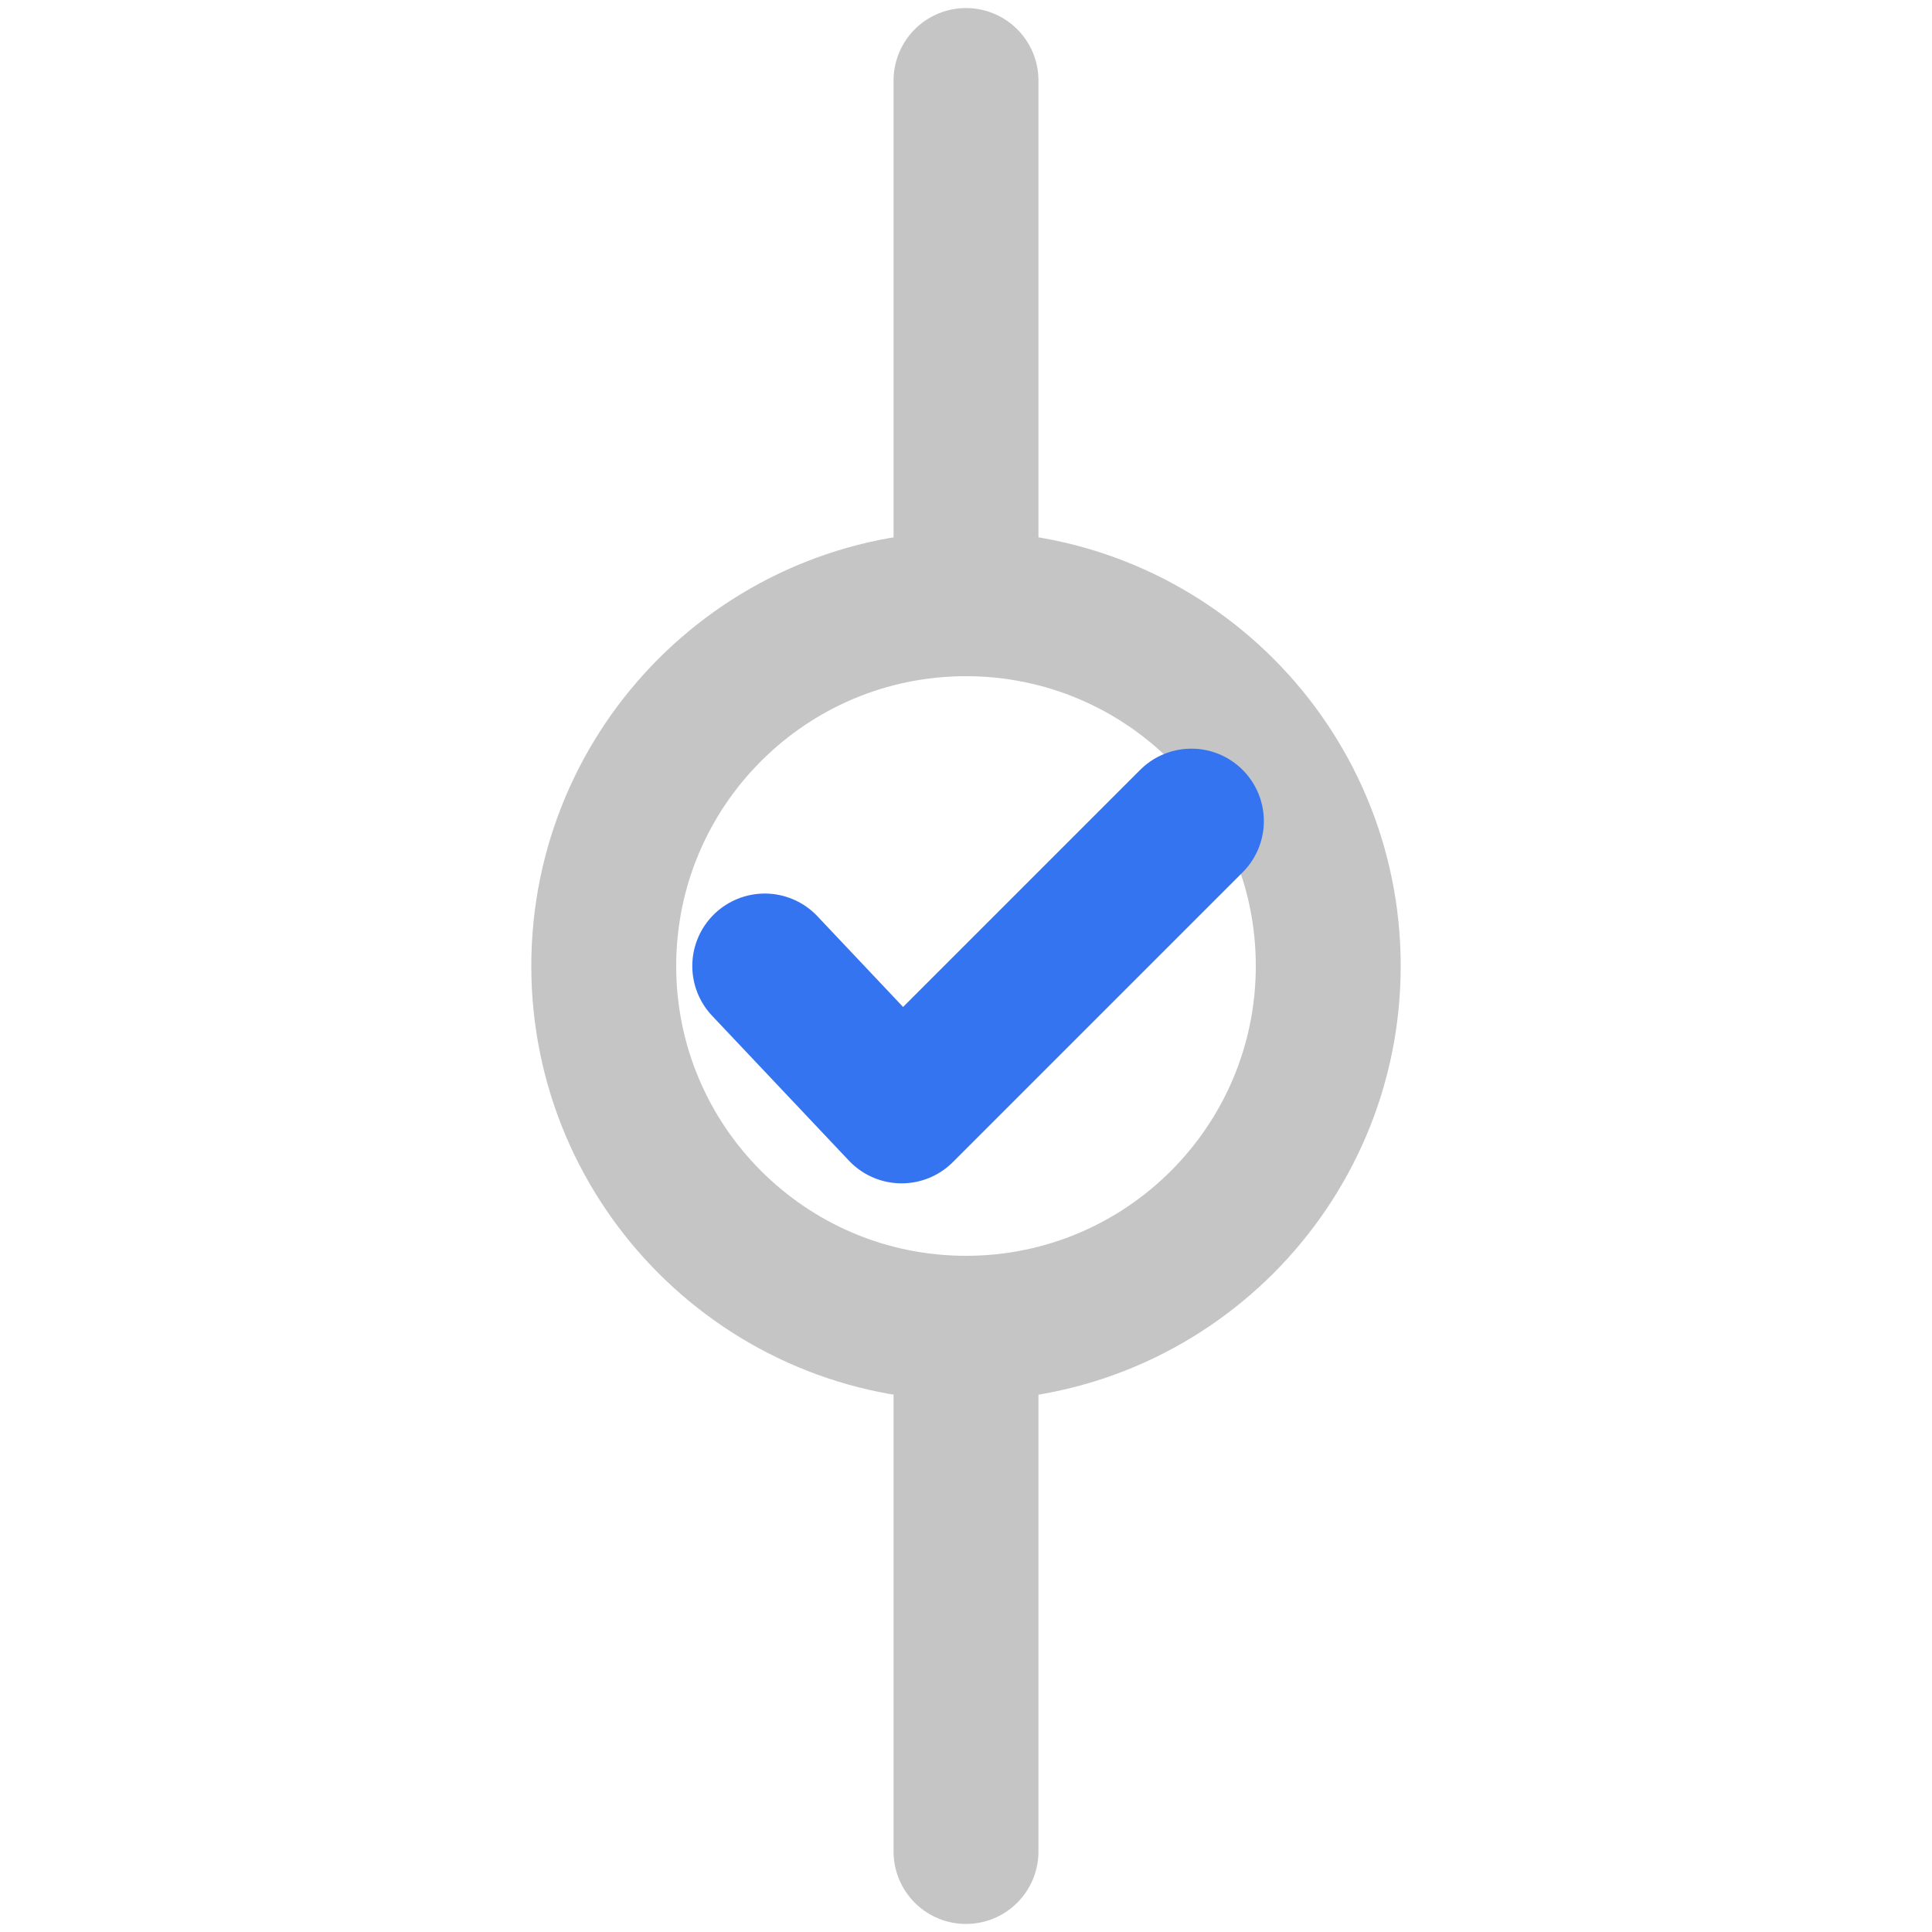
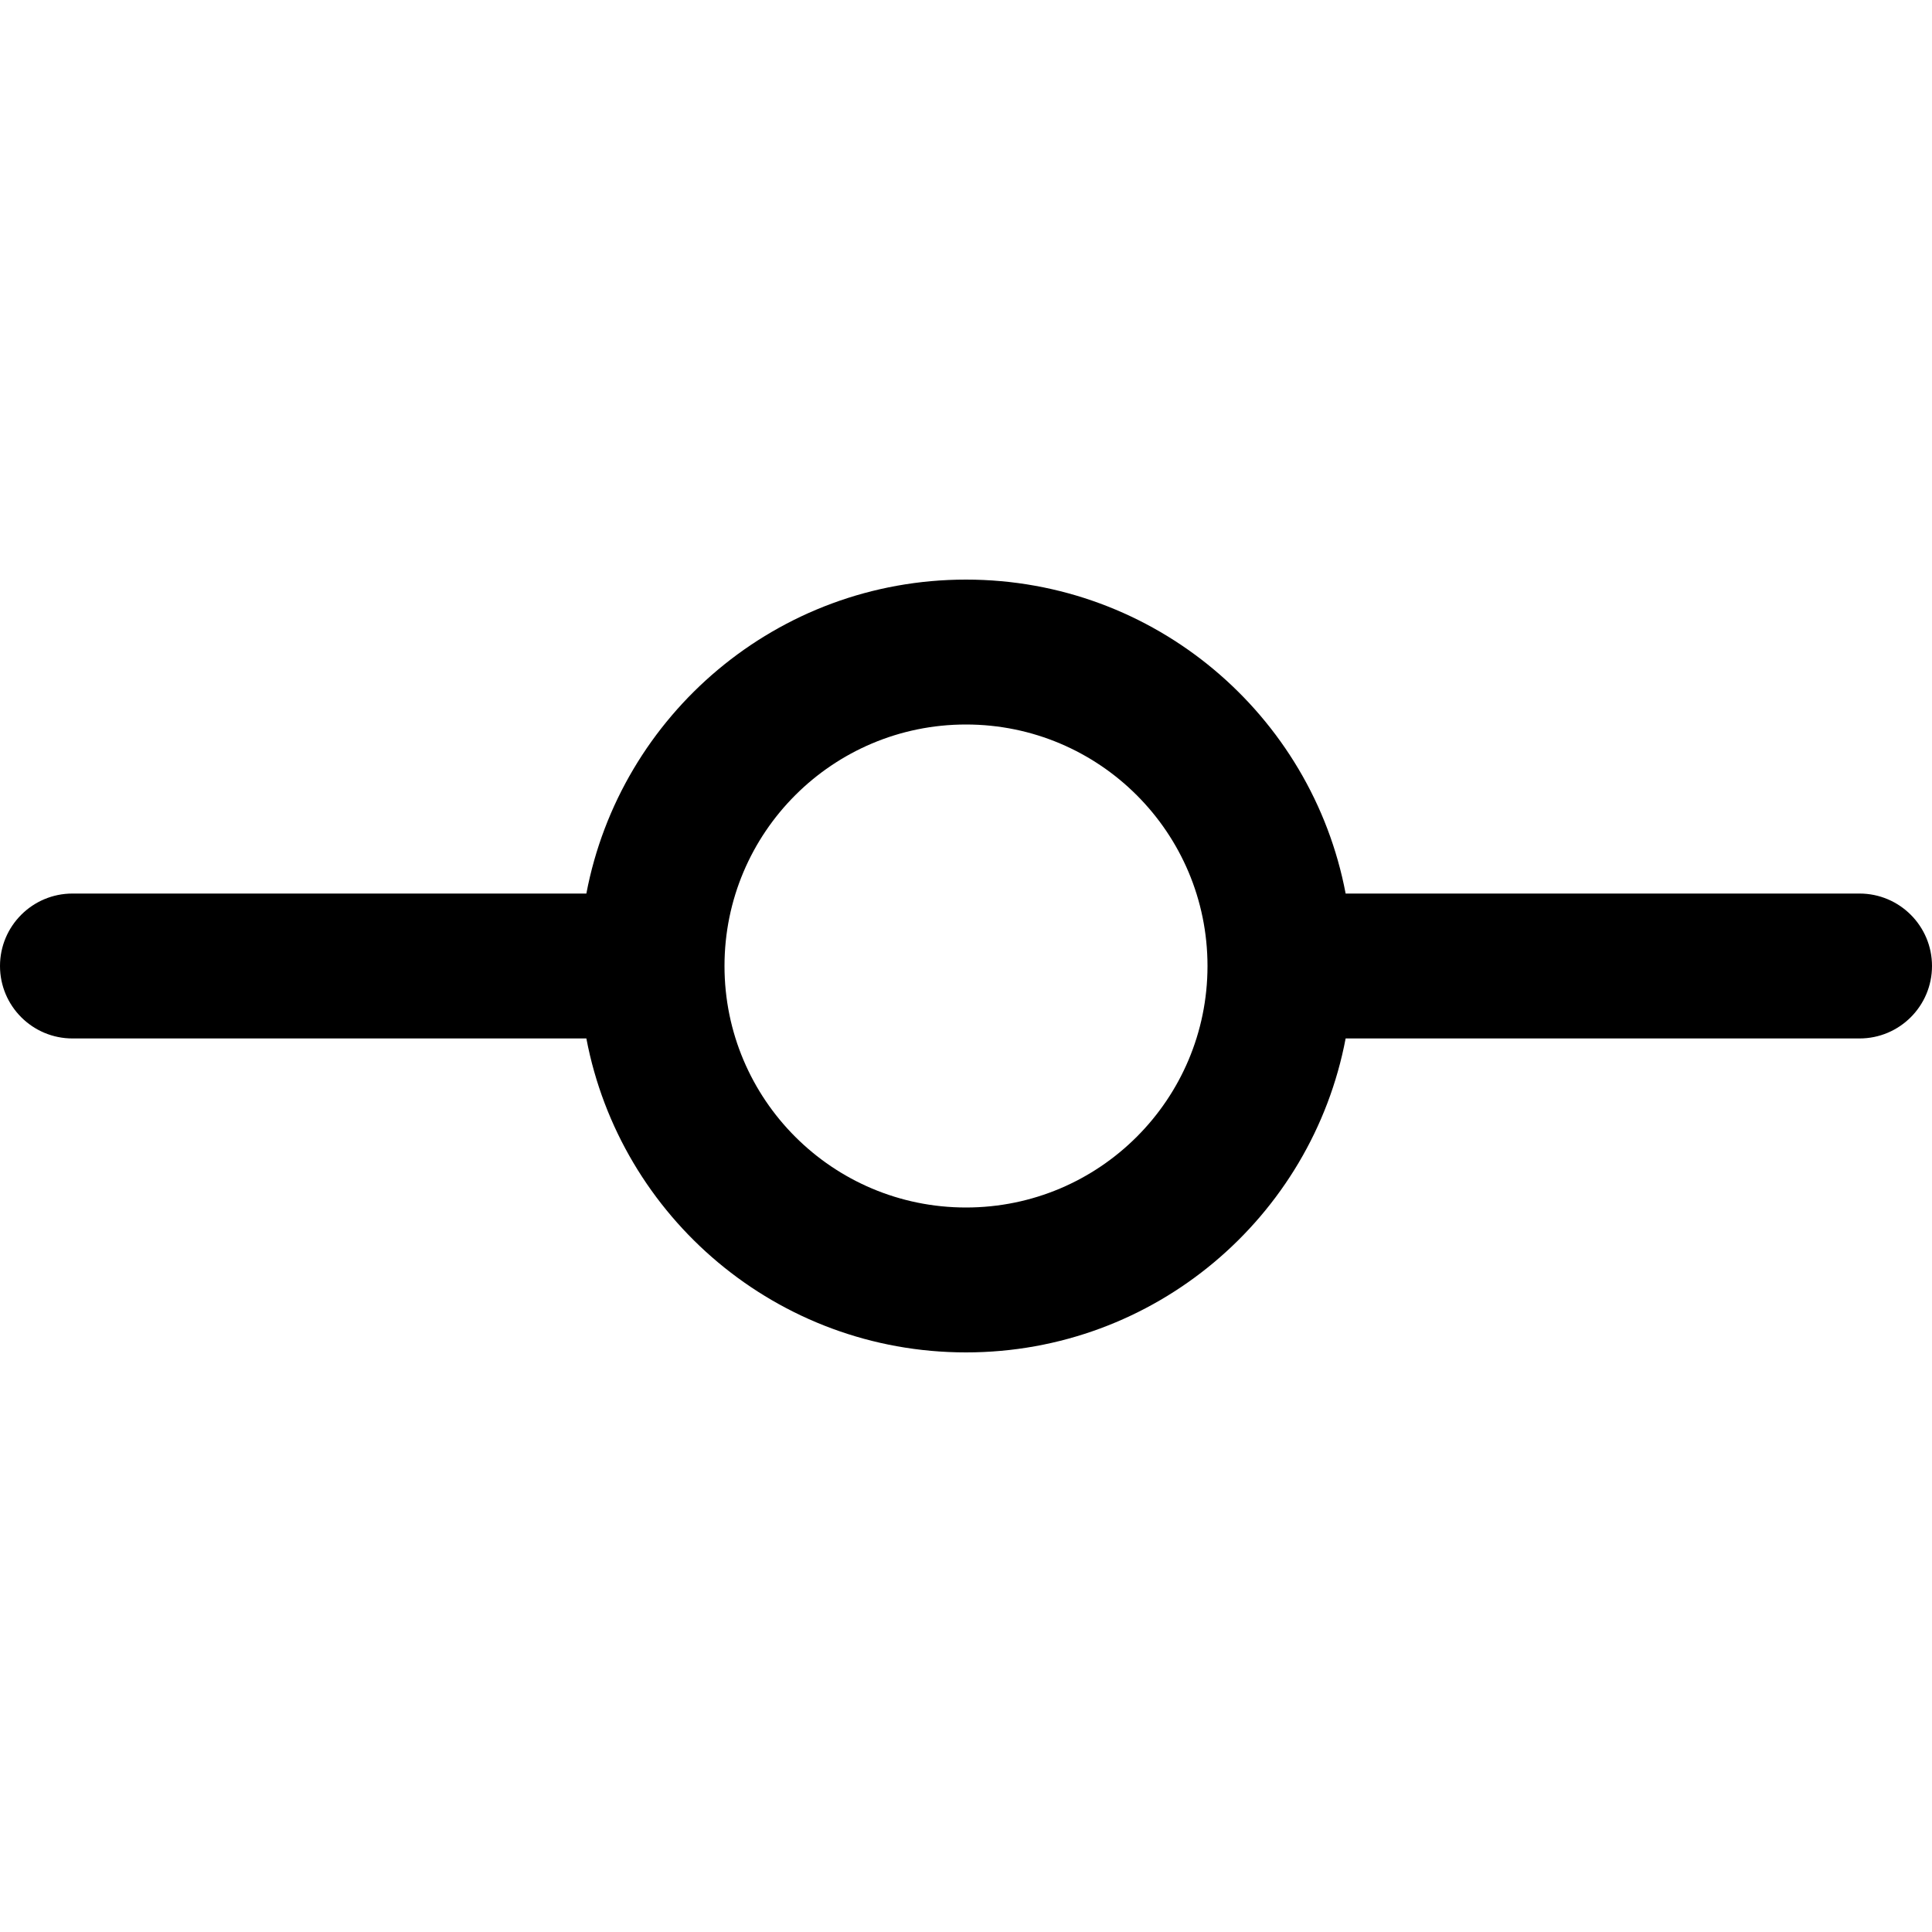
- <svg xmlns="http://www.w3.org/2000/svg" width="24" height="24" viewBox="0 0 24 24" fill="none">
-   <path d="M19 6.41L17.59 5 12 10.59 6.41 5 5 6.41 10.59 12 5 17.59 6.41 19 12 13.41 17.59 19 19 17.59 13.41 12 19 6.41z" fill="none" />
-   <circle cx="12" cy="12" r="4.5" stroke="#C5C5C5" stroke-width="1.8" fill="none" />
-   <line x1="12" y1="1" x2="12" y2="7.5" stroke="#C5C5C5" stroke-width="1.8" stroke-linecap="round" />
-   <line x1="12" y1="16.5" x2="12" y2="23" stroke="#C5C5C5" stroke-width="1.8" stroke-linecap="round" />
-   <polyline points="9.5 12 11.2 13.8 14.8 10.2" fill="none" stroke="#3574F0" stroke-width="1.8" stroke-linecap="round" stroke-linejoin="round" />
+ <svg xmlns="http://www.w3.org/2000/svg" width="24" height="24" viewBox="0 0 20 20" fill="none">
+   <path fill-rule="evenodd" clip-rule="evenodd" d="M19.25 9.25C19.664 9.25 20 9.586 20 10C20 10.414 19.664 10.75 19.25 10.75L13.93 10.75C13.579 12.601 11.953 14 10 14C8.047 14 6.421 12.601 6.07 10.75L0.75 10.75C0.336 10.75 0 10.414 0 10C0 9.586 0.336 9.25 0.75 9.25L6.07 9.25C6.421 7.399 8.047 6 10 6C11.953 6 13.579 7.399 13.93 9.25L19.25 9.25ZM10 12.5C11.381 12.5 12.5 11.381 12.5 10C12.5 8.619 11.381 7.5 10 7.5C8.619 7.5 7.5 8.619 7.5 10C7.5 11.381 8.619 12.5 10 12.5Z" fill="currentColor" />
</svg>
